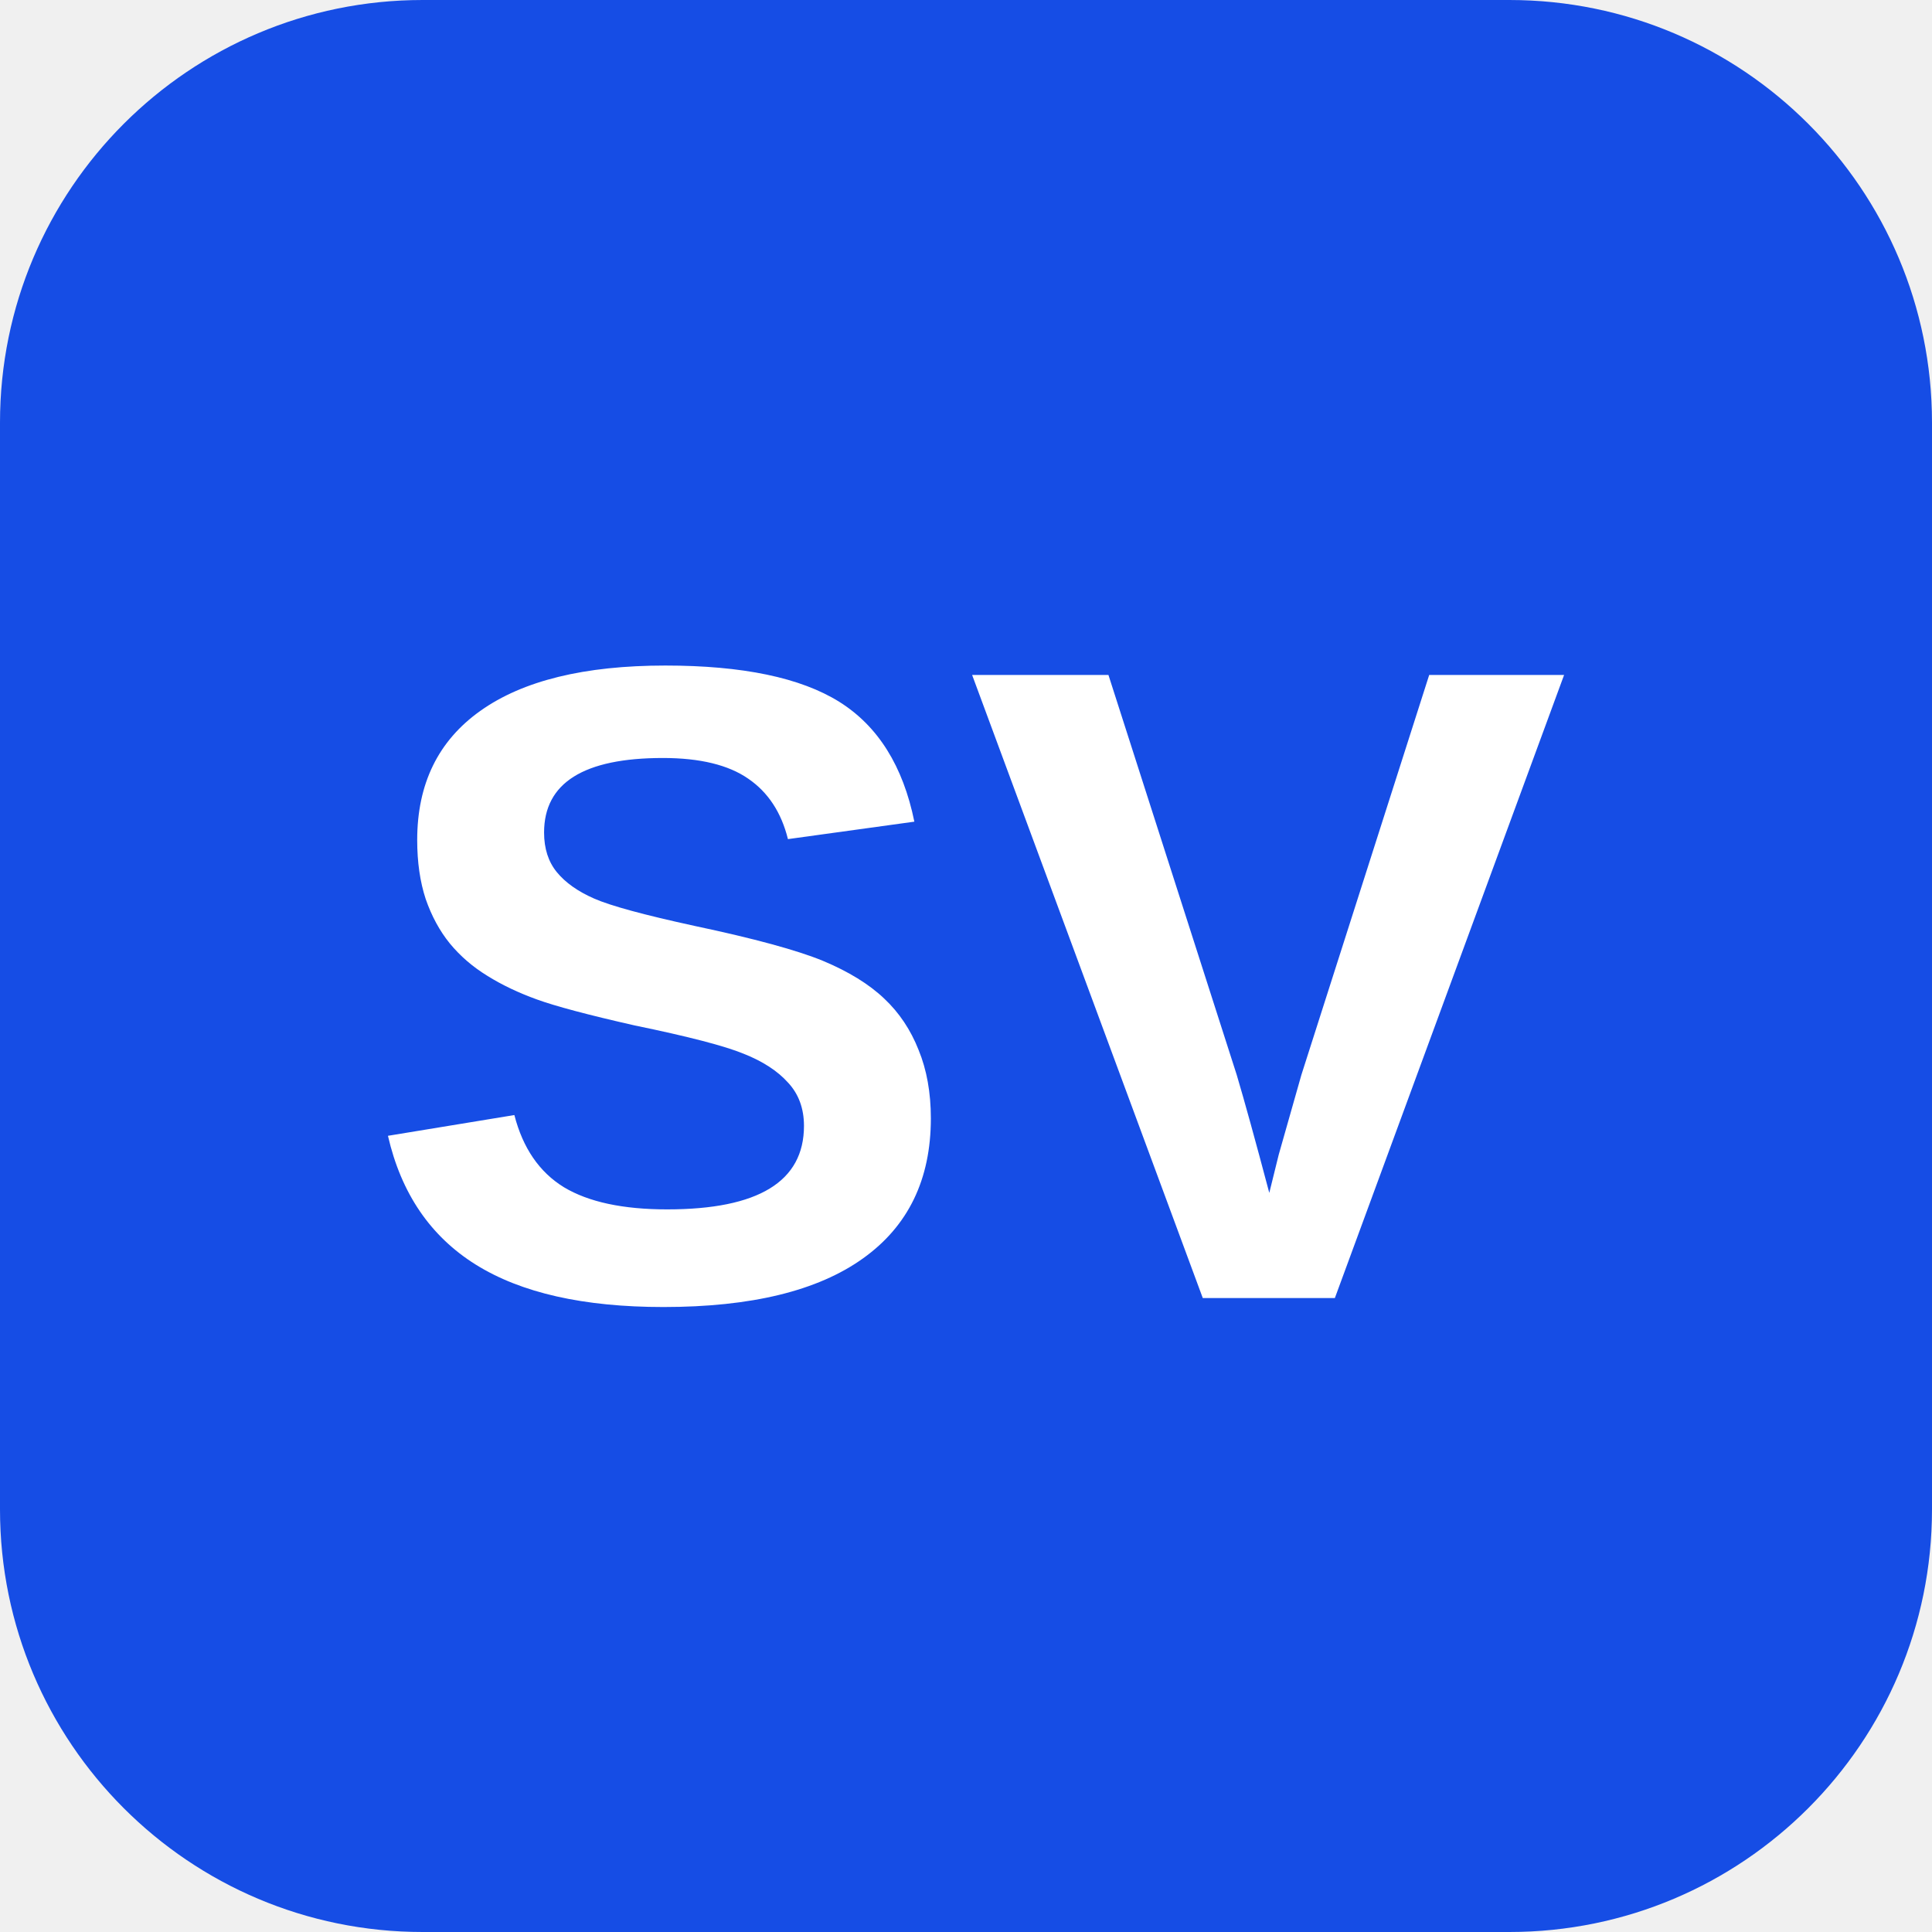
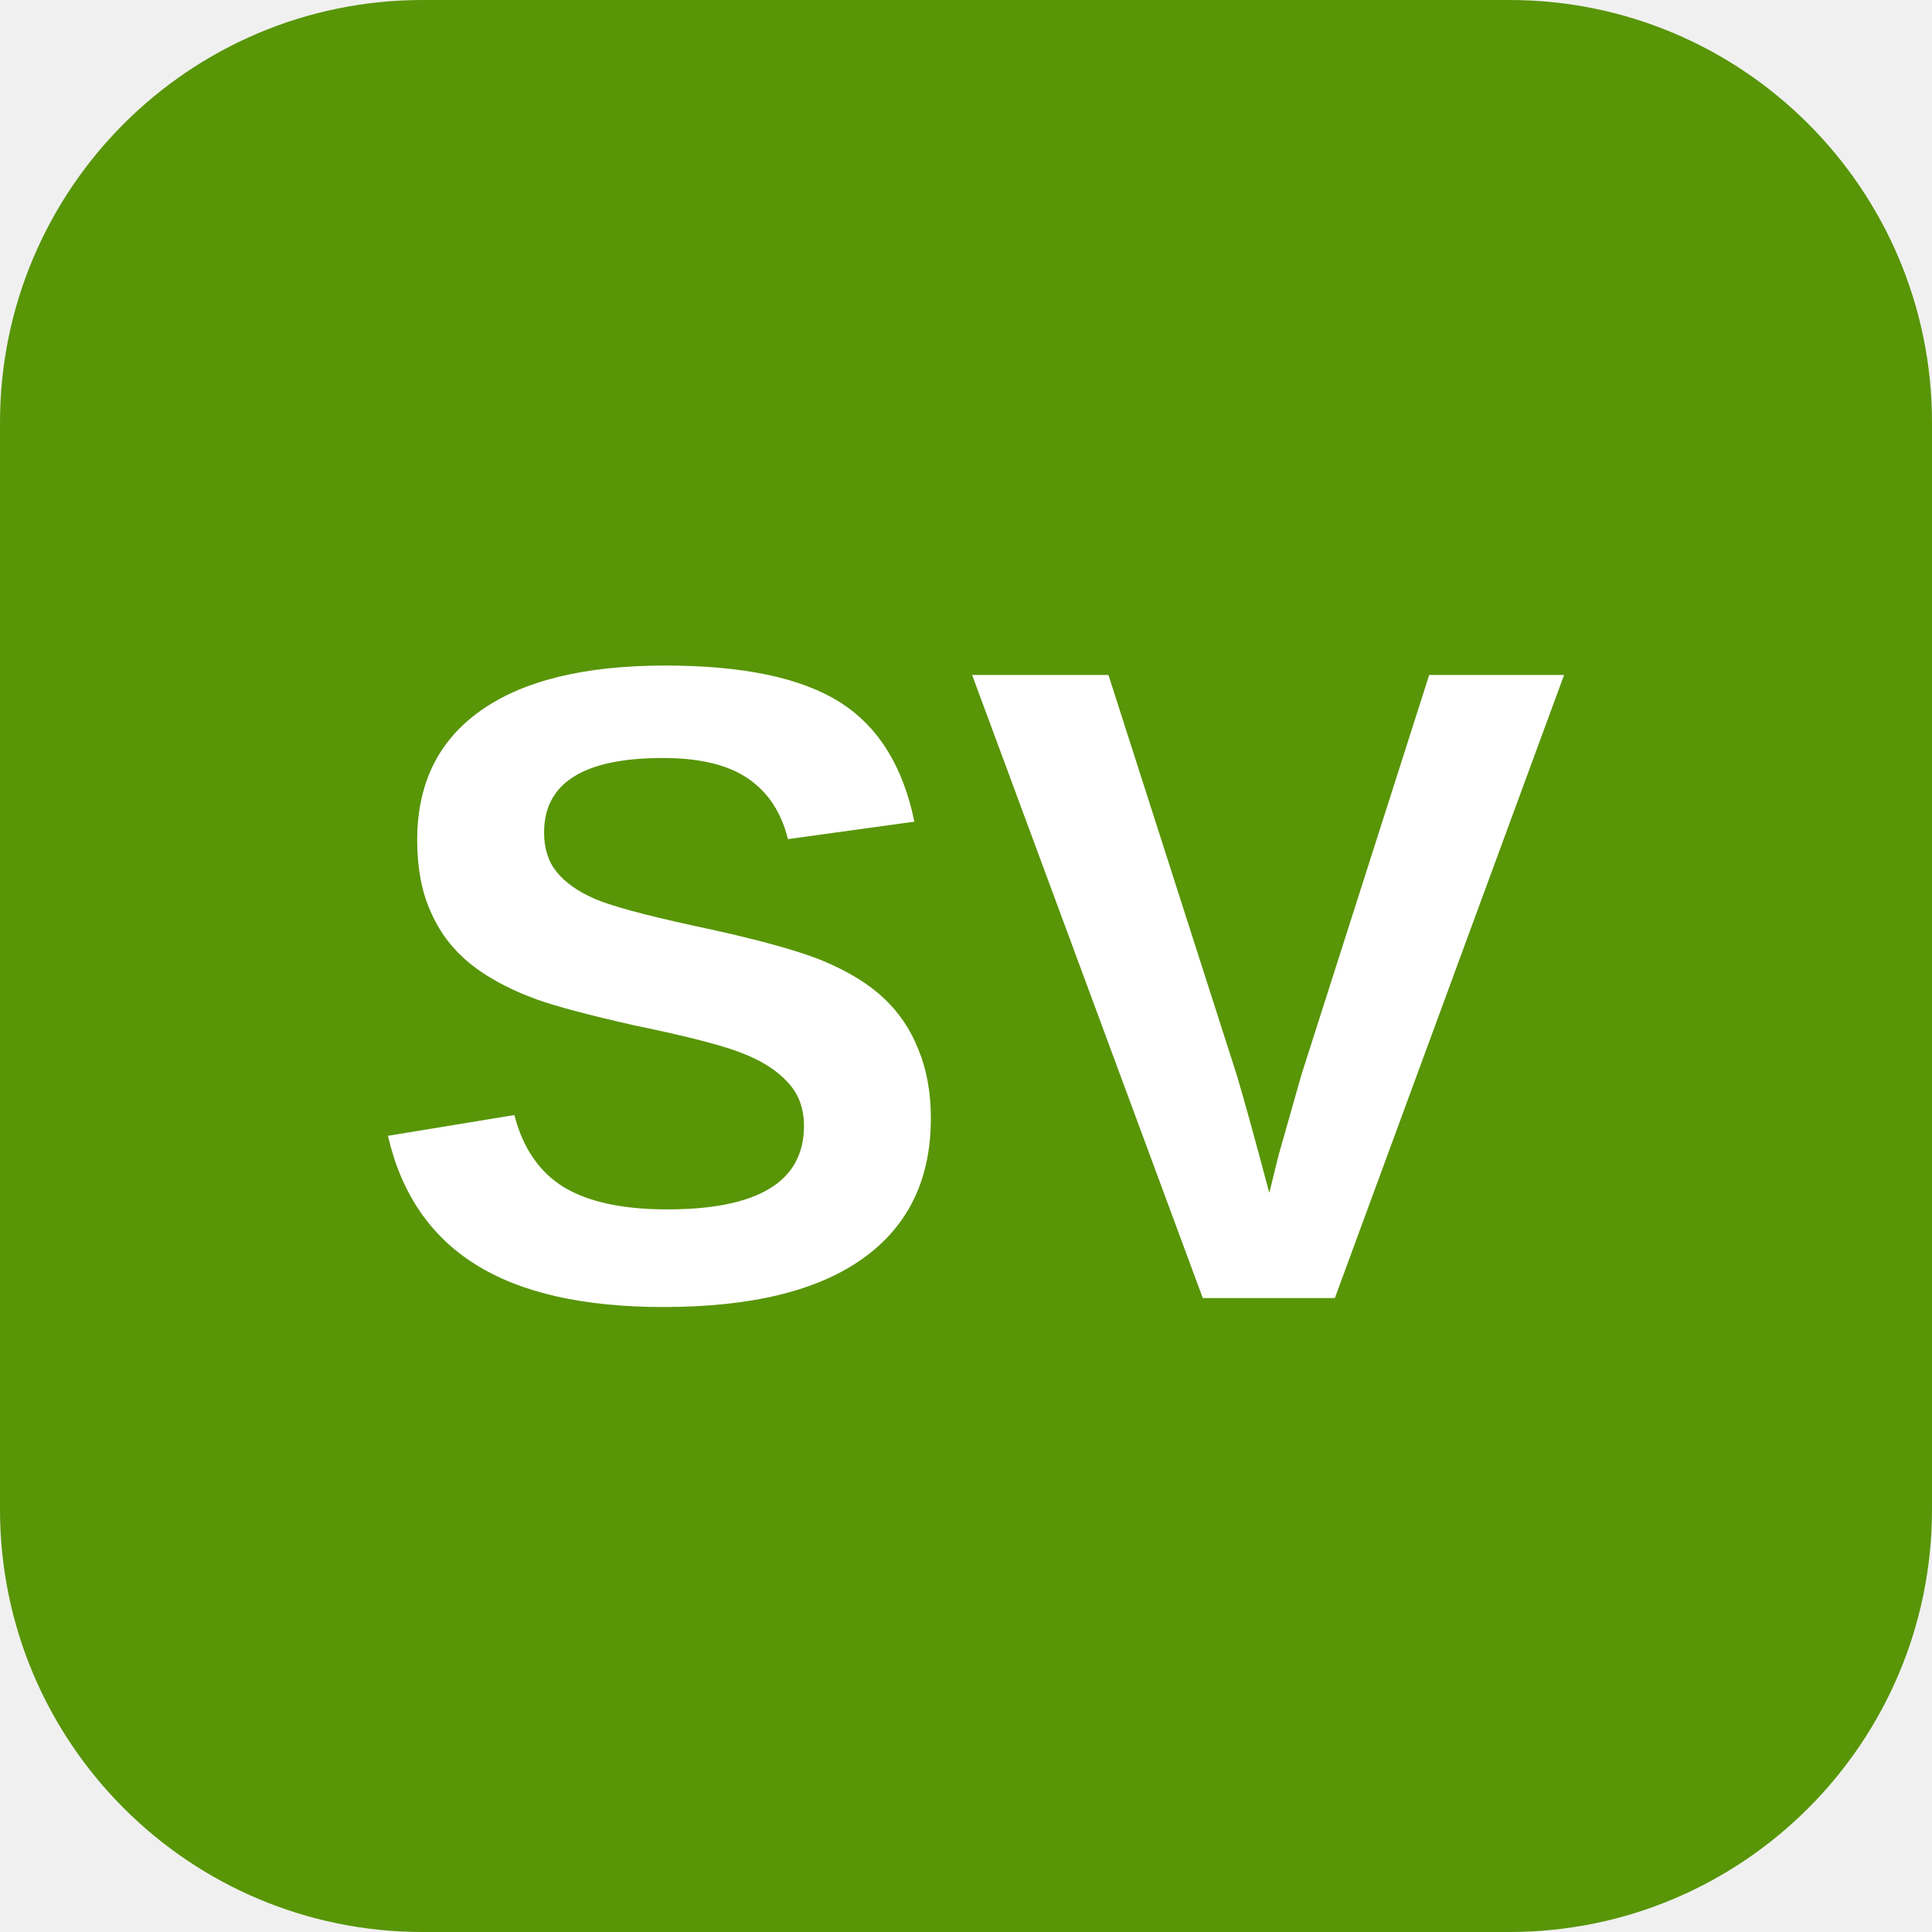
<svg xmlns="http://www.w3.org/2000/svg" viewBox="0 0 64 64">
-   <rect width="64" height="64" rx="14" fill="#164DE5" />
+   <rect width="64" height="64" rx="14" fill="#589507" />
  <text x="32" y="43" text-anchor="middle" font-family="Arial, Helvetica, sans-serif" font-size="30" font-weight="800" fill="#ffffff">SV</text>
</svg>
